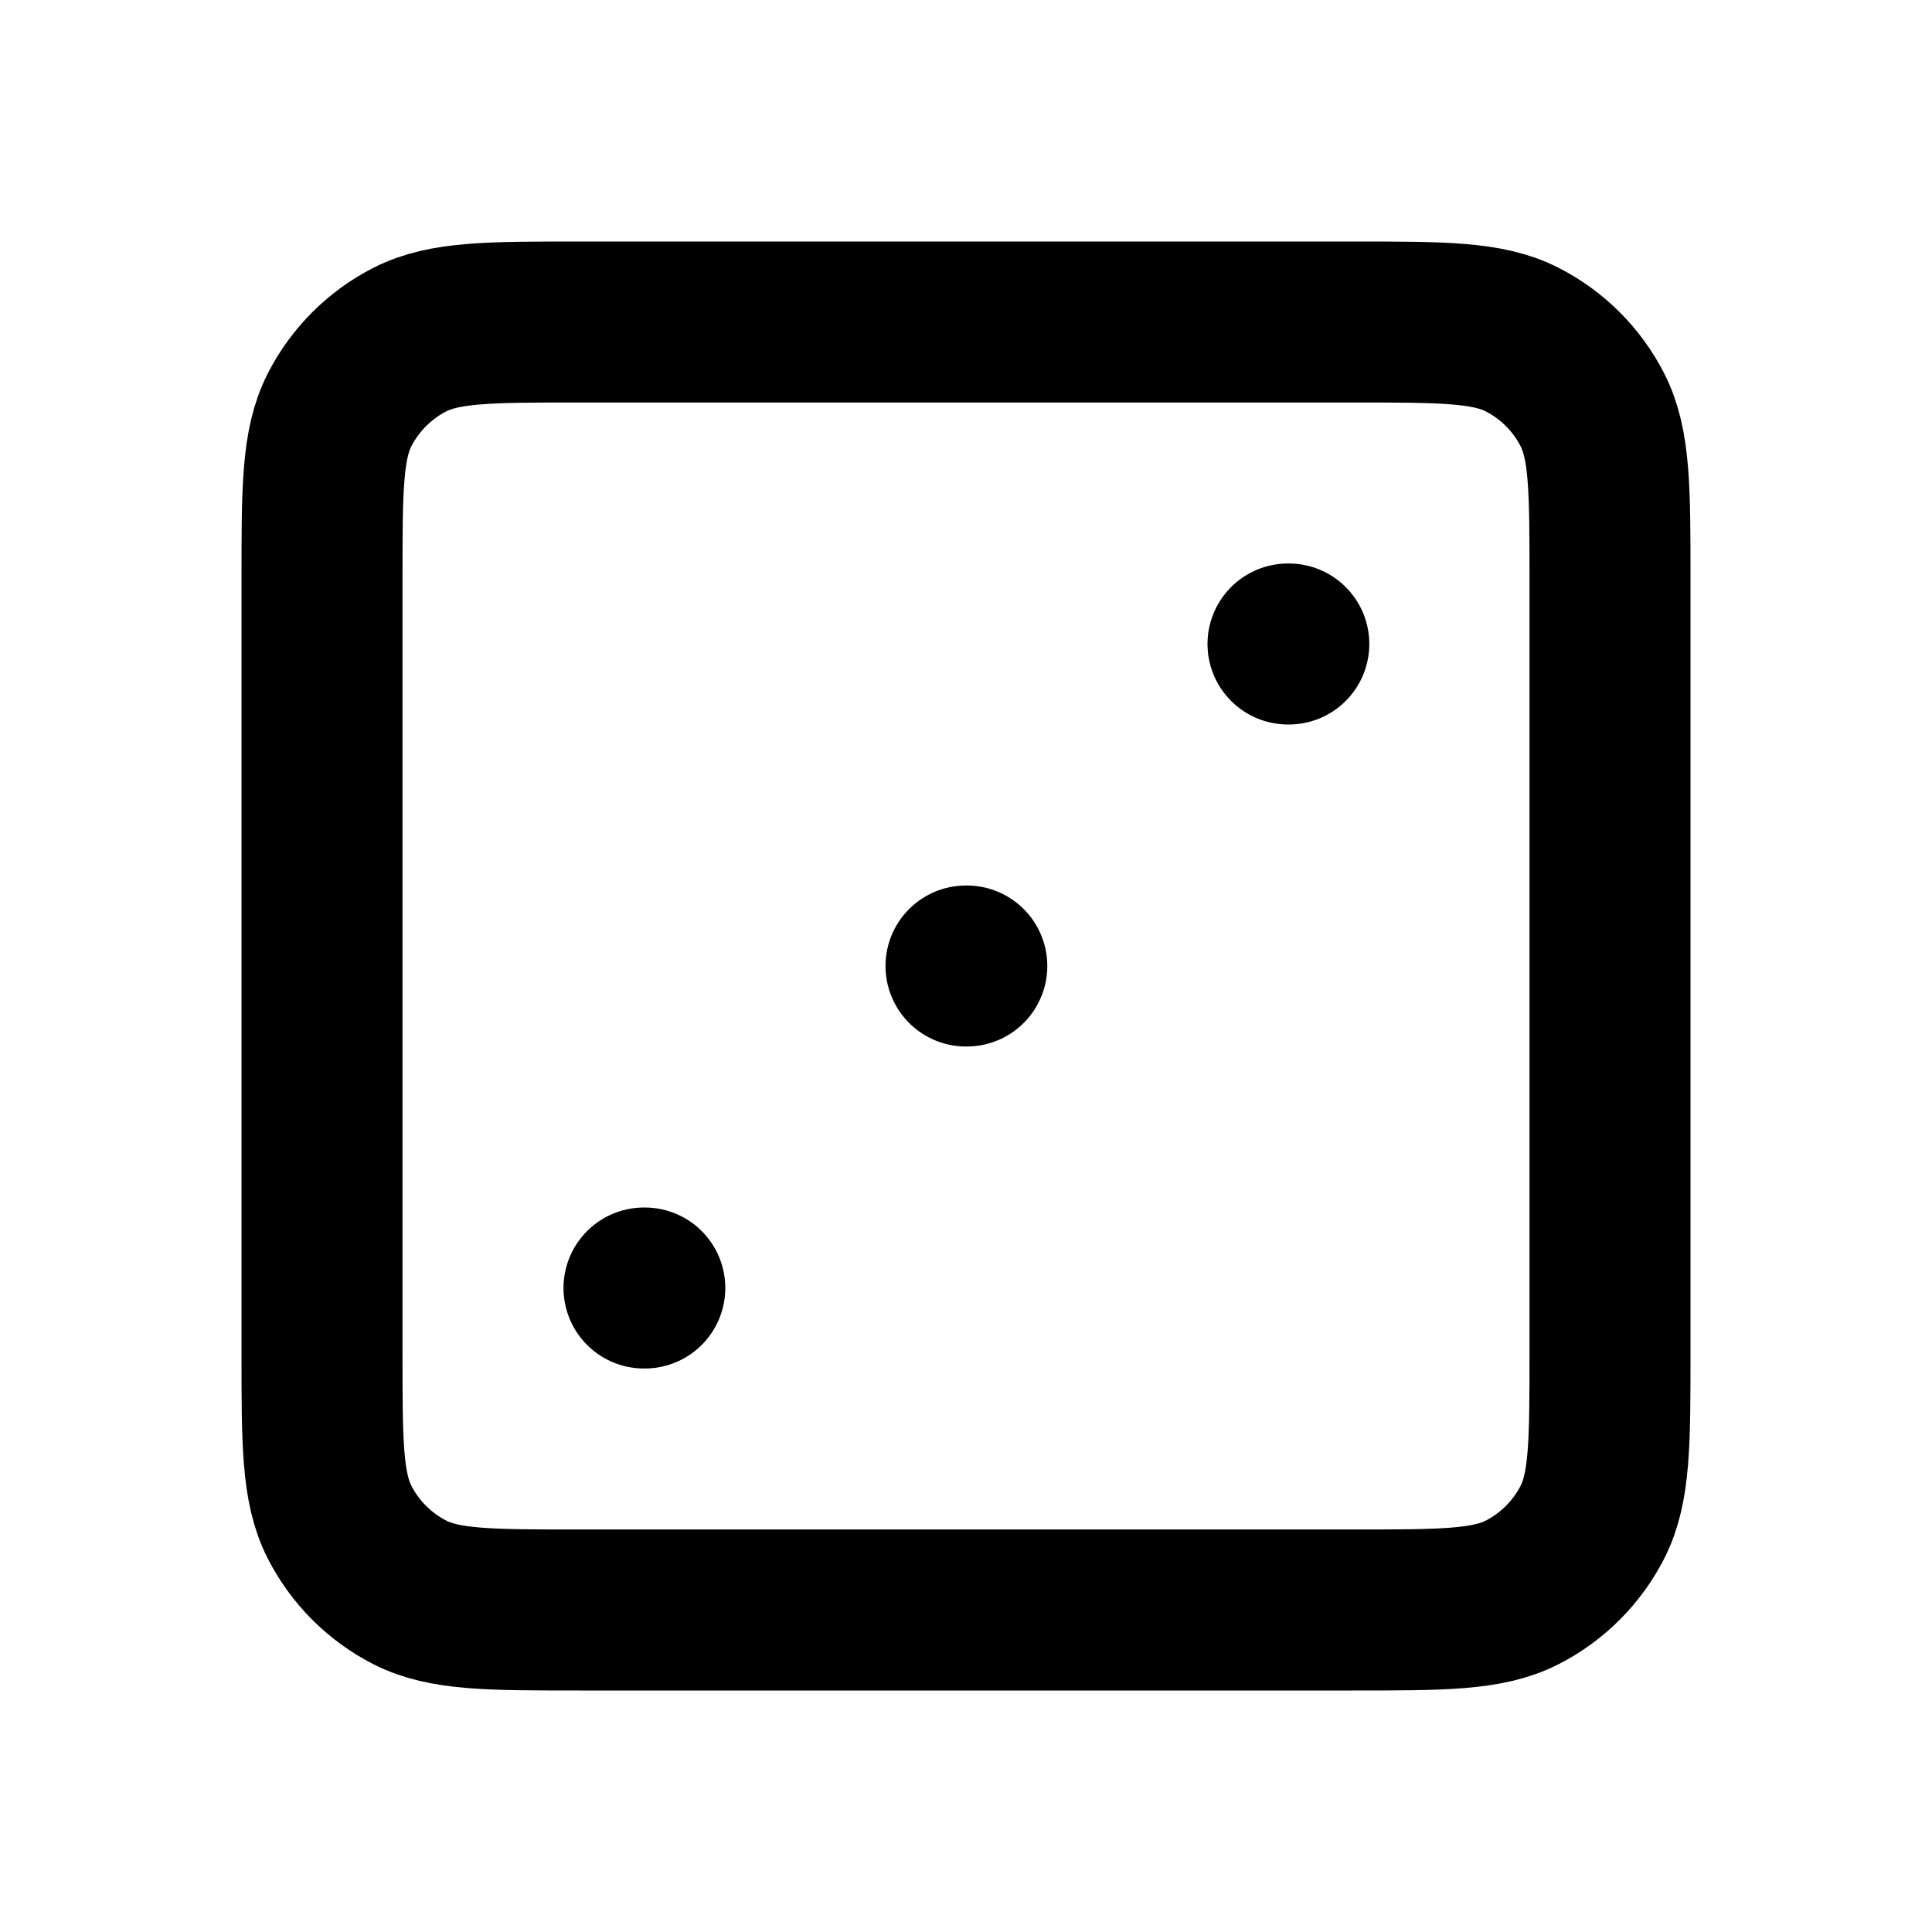
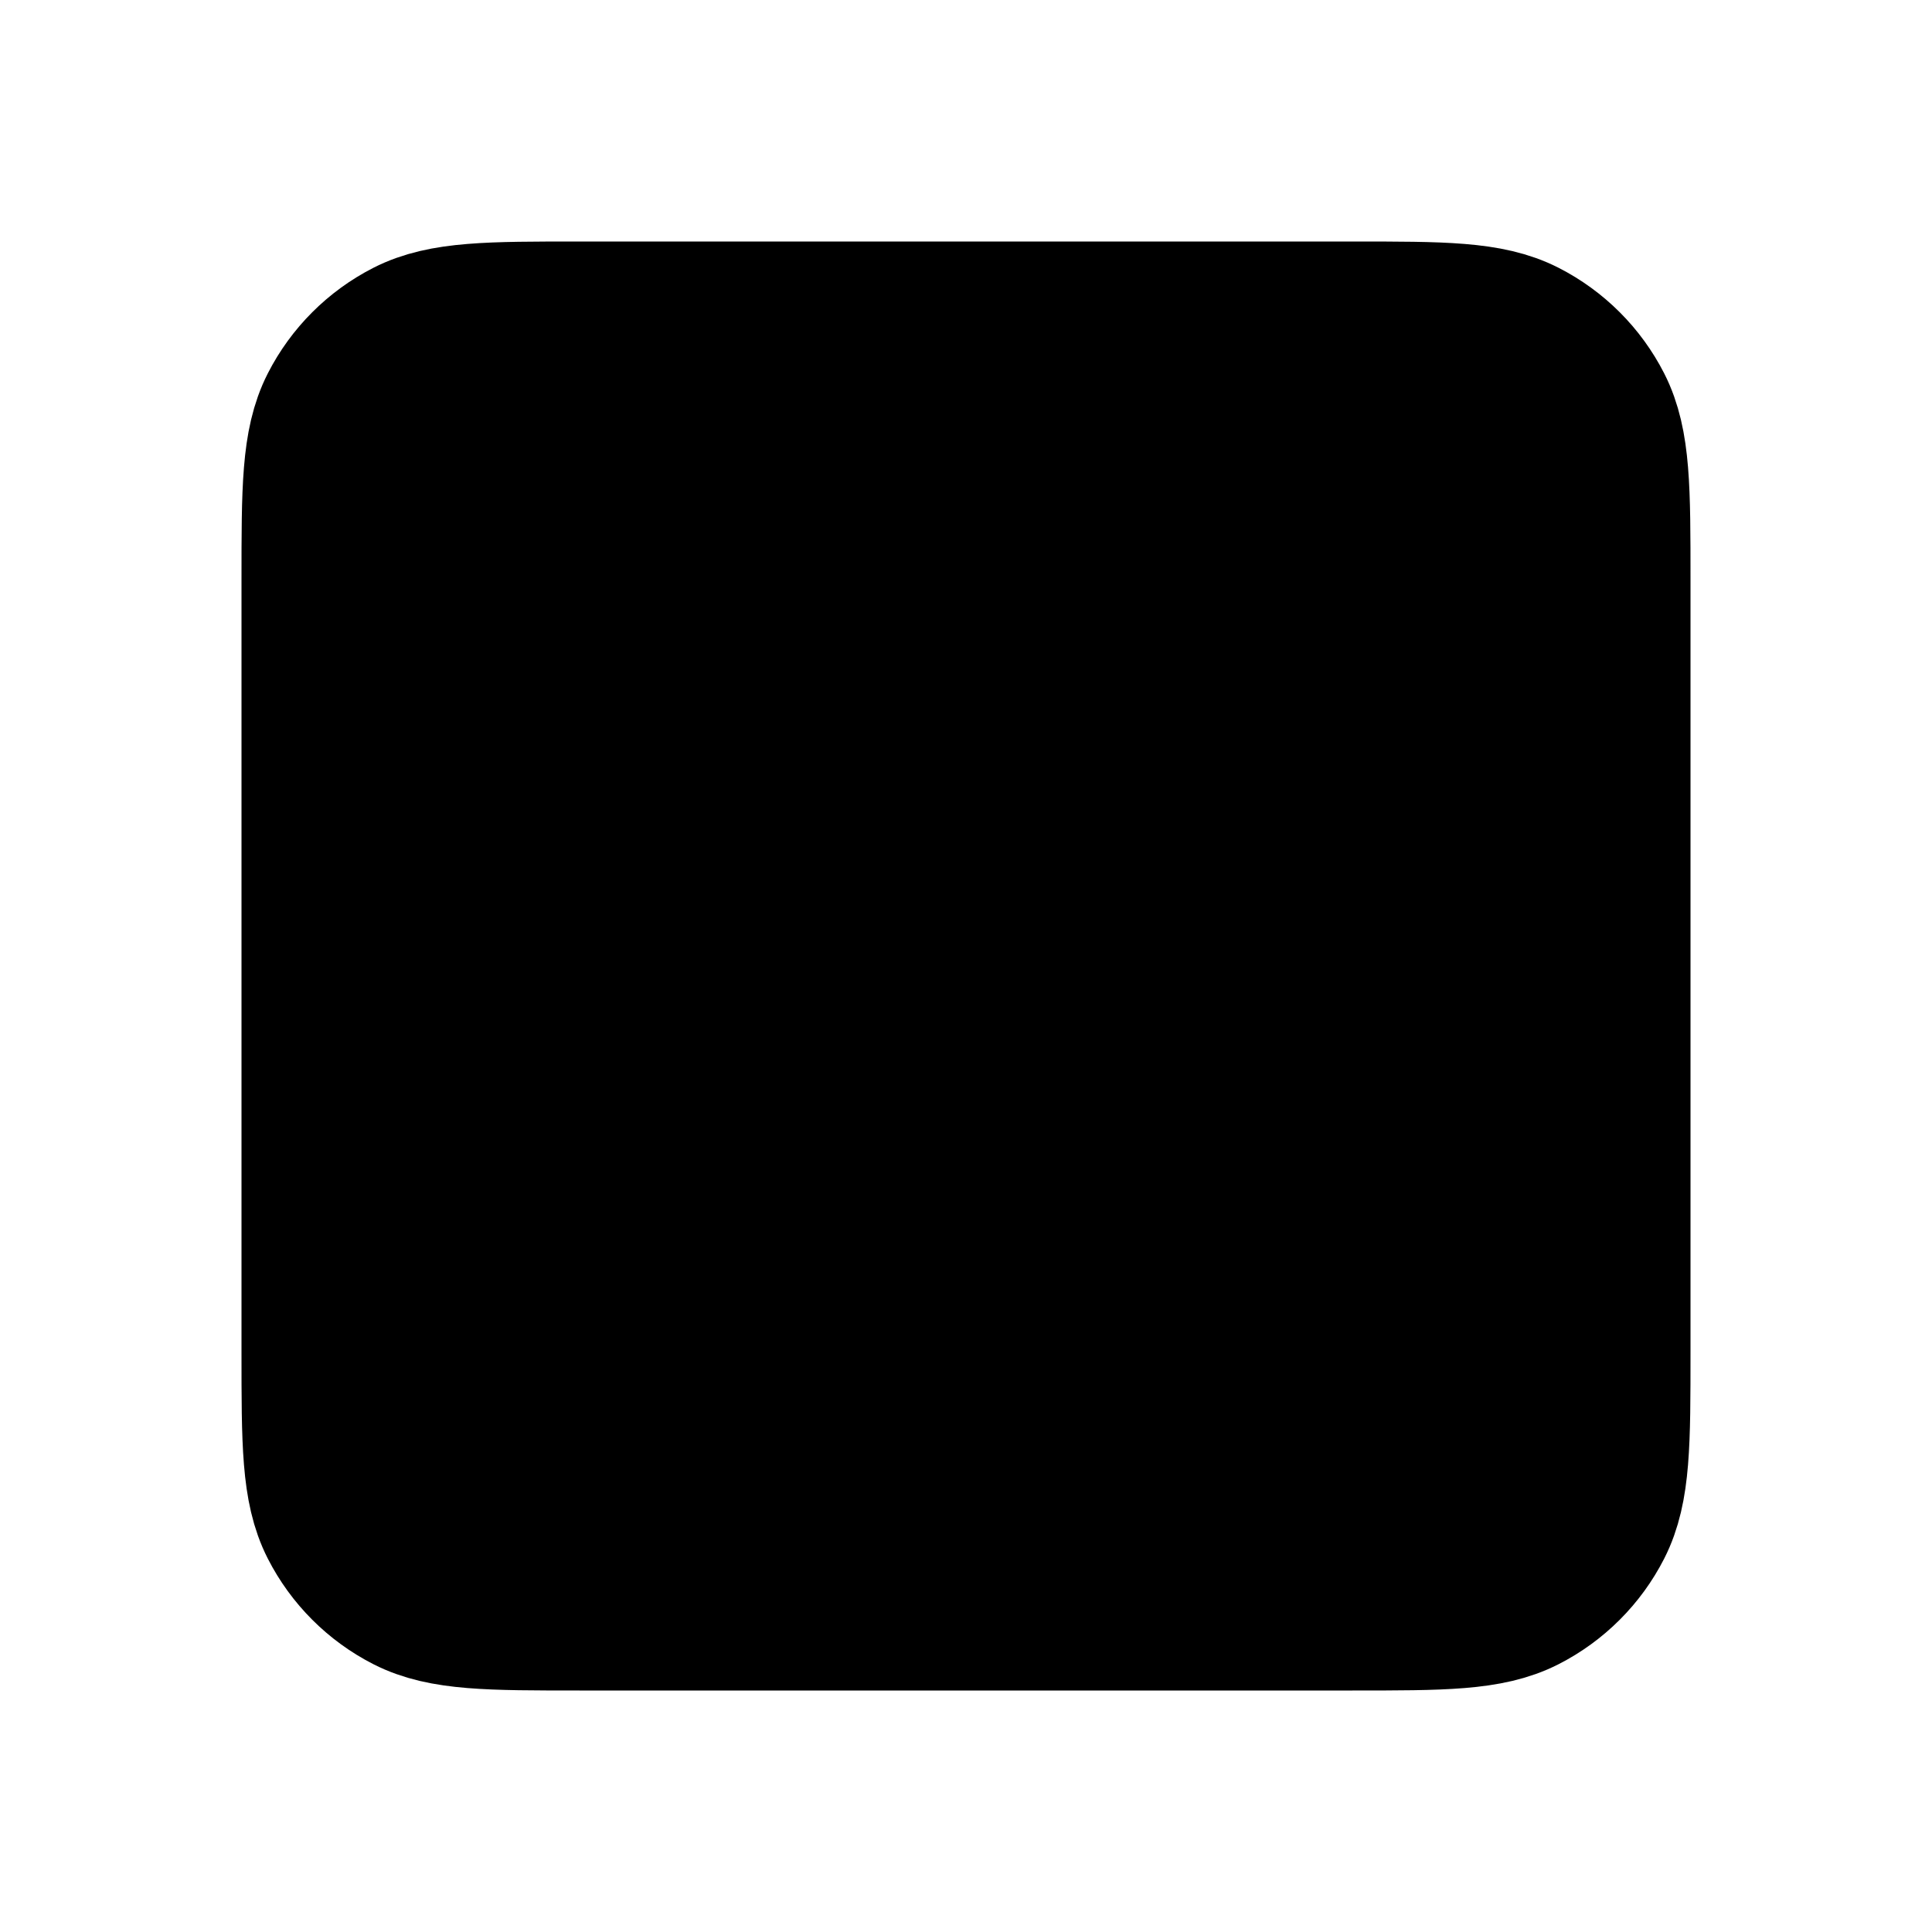
- <svg xmlns="http://www.w3.org/2000/svg" width="800px" height="800px" viewBox="0 0 24 24" fill="none">
+ <svg xmlns="http://www.w3.org/2000/svg" width="800px" height="800px" viewBox="0 0 24 24">
  <path d="M8 16H8.01M12 12H12.01M16 8H16.01M7.2 20H16.8C17.92 20 18.48 20 18.908 19.782C19.284 19.59 19.59 19.284 19.782 18.908C20 18.48 20 17.92 20 16.8V7.2C20 6.08 20 5.52 19.782 5.092C19.59 4.716 19.284 4.41 18.908 4.218C18.48 4 17.92 4 16.8 4H7.2C6.08 4 5.52 4 5.092 4.218C4.716 4.41 4.41 4.716 4.218 5.092C4 5.52 4 6.08 4 7.2V16.8C4 17.92 4 18.48 4.218 18.908C4.41 19.284 4.716 19.59 5.092 19.782C5.52 20 6.08 20 7.2 20Z" stroke="#000000" stroke-width="2" stroke-linecap="round" stroke-linejoin="round" />
</svg>
